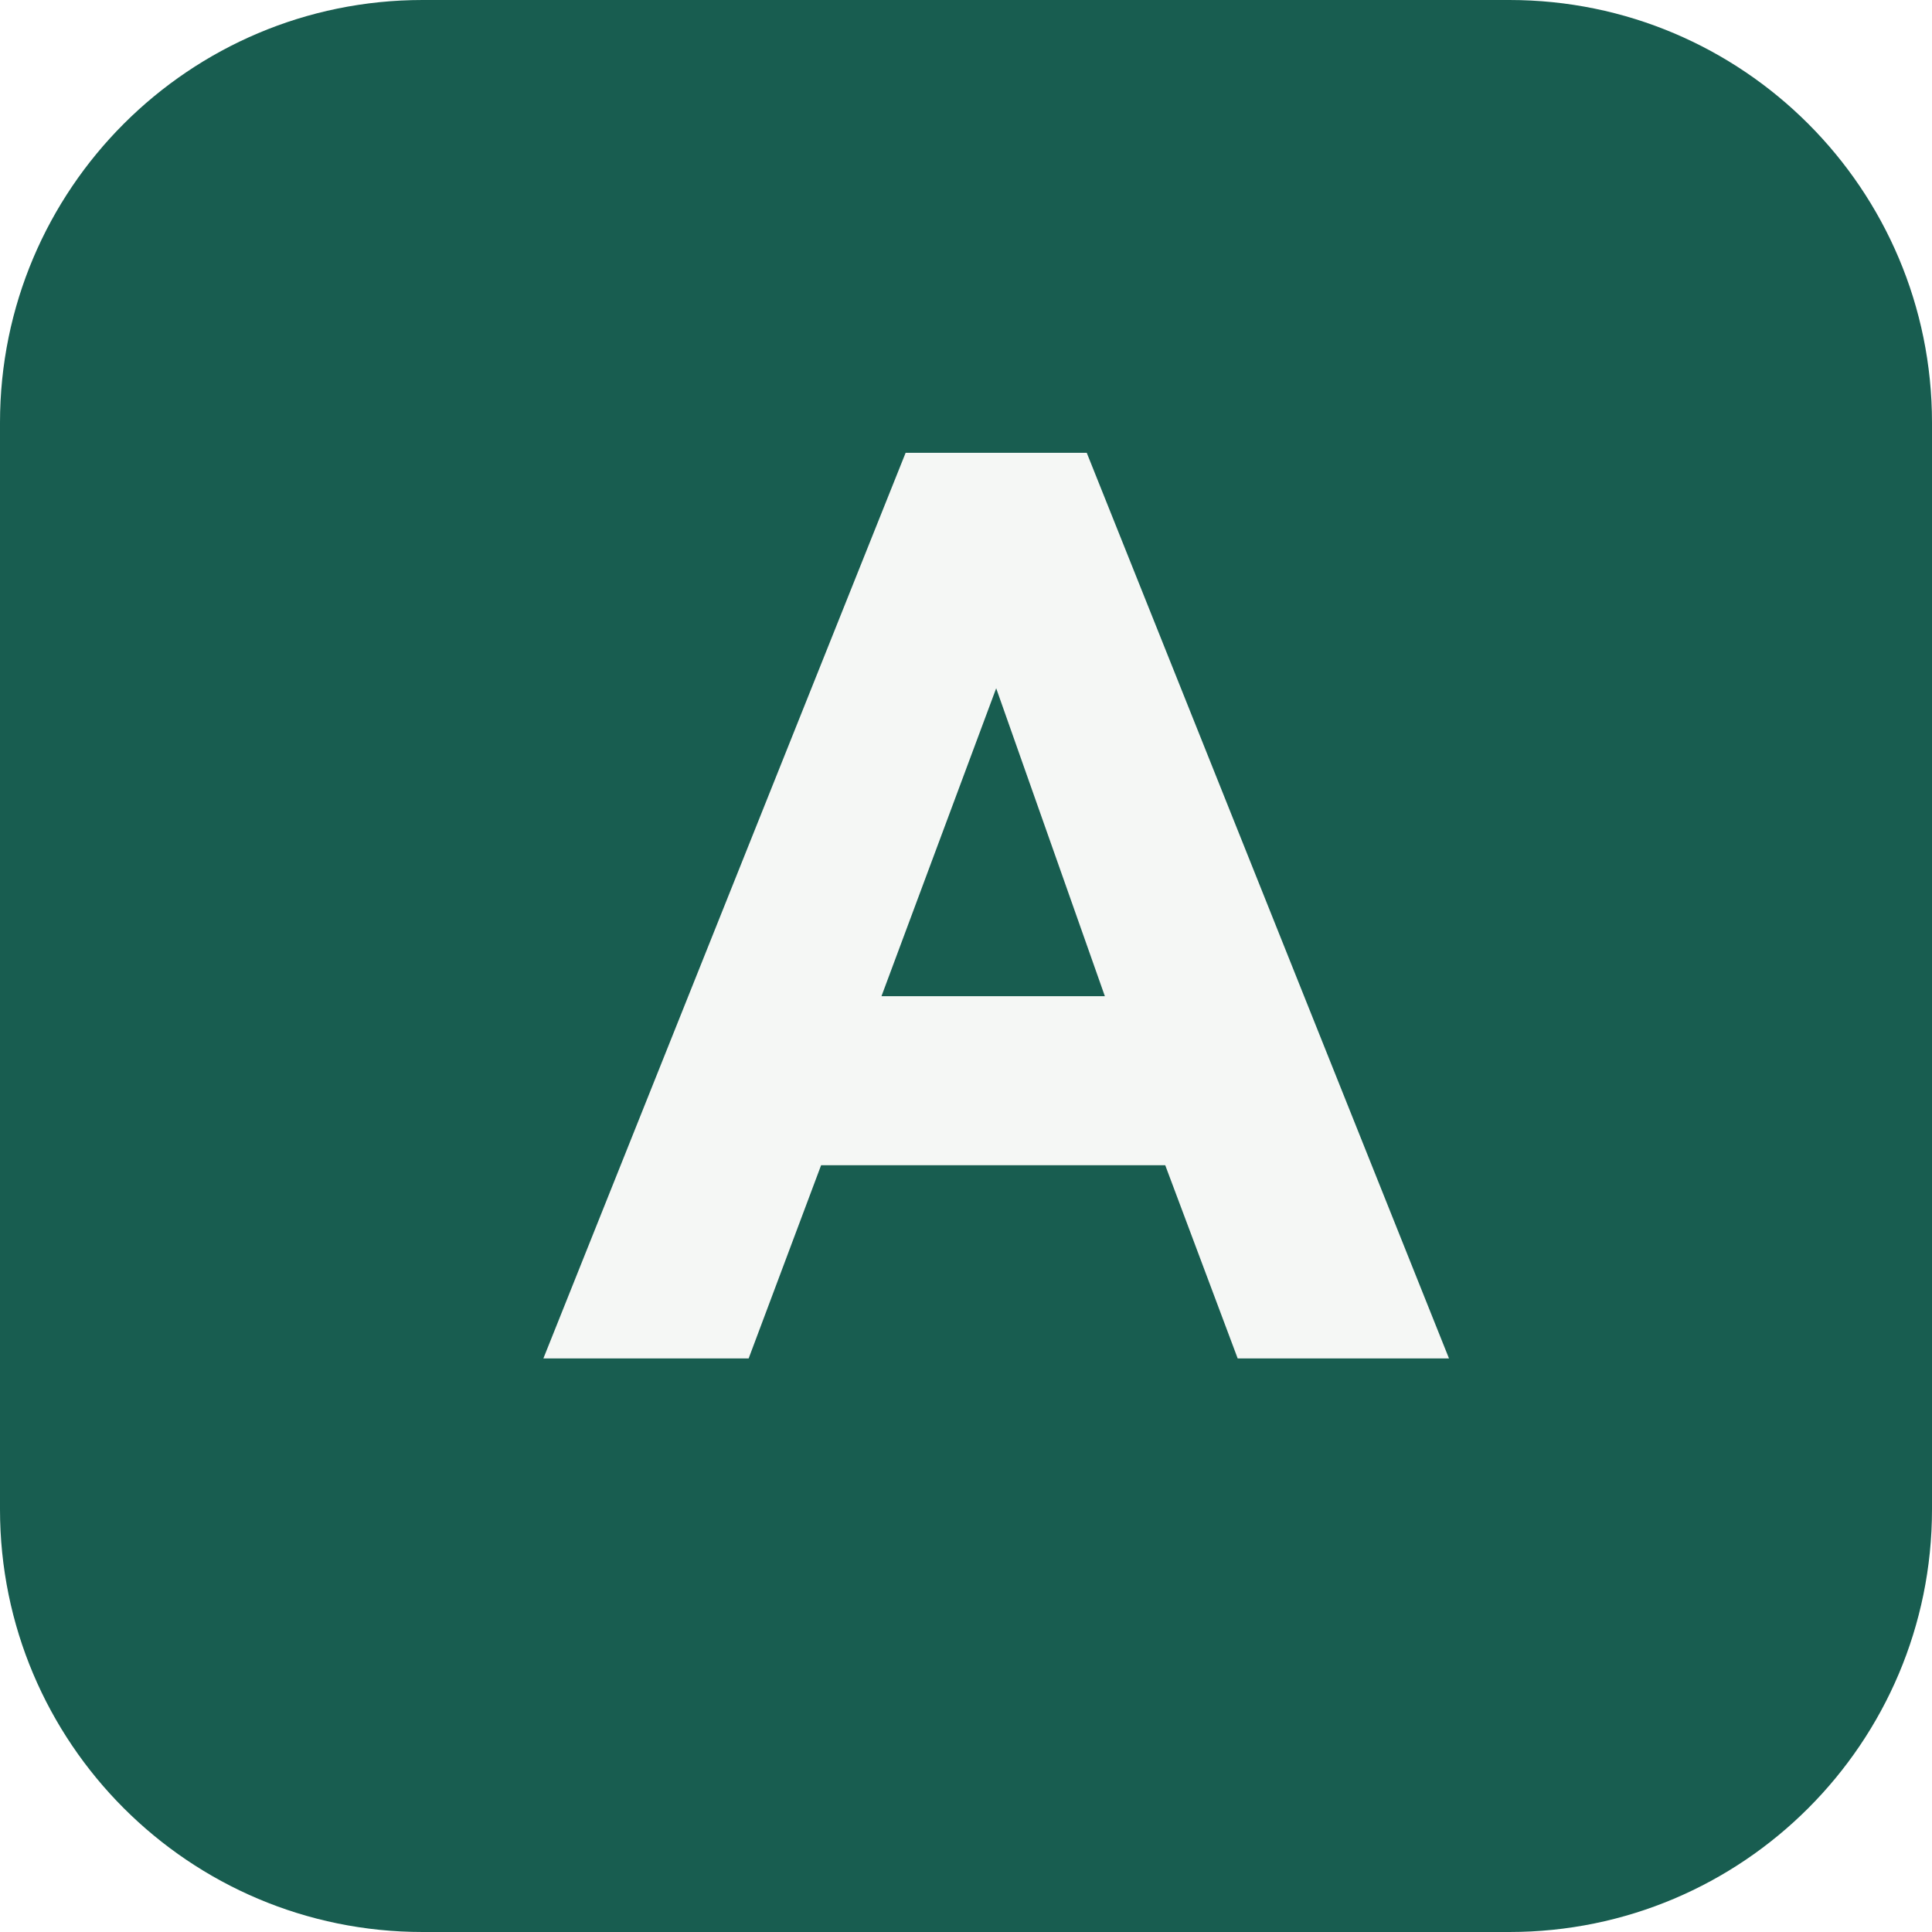
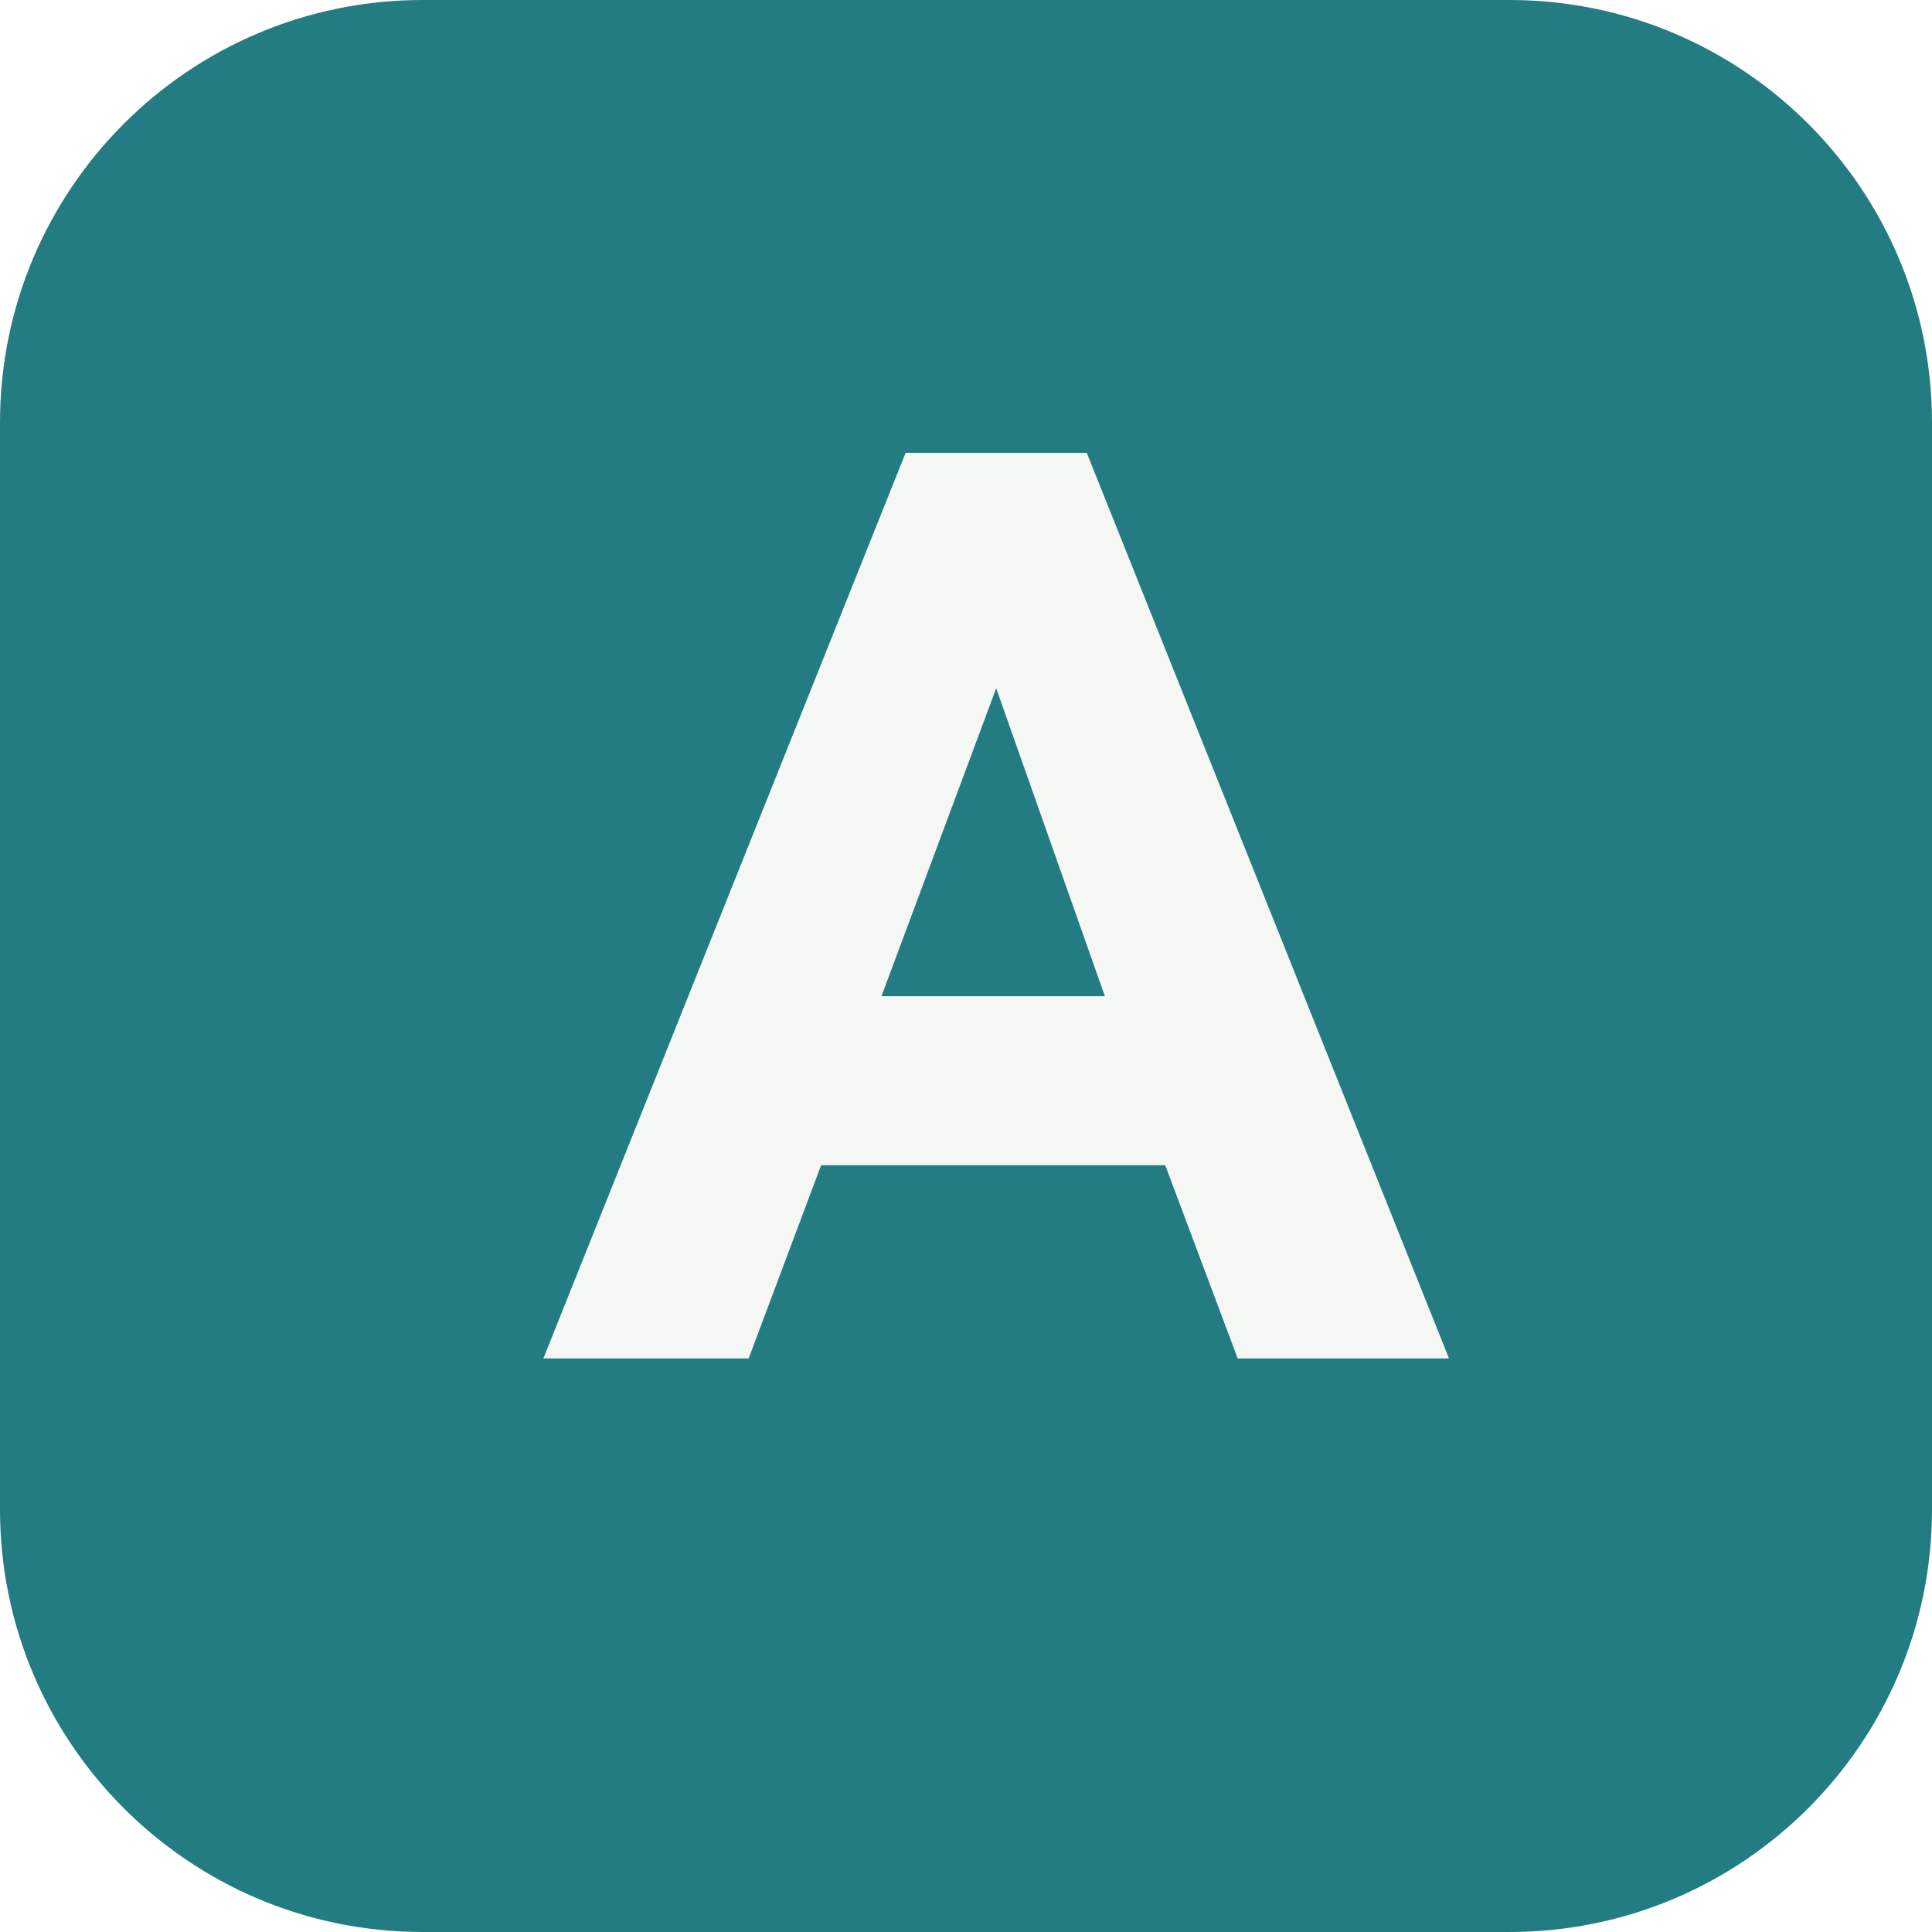
<svg xmlns="http://www.w3.org/2000/svg" viewBox="0 0 64 64" role="img" aria-label="Adgai mark">
-   <rect width="64" height="64" rx="14" fill="#185d50" />
+   <rect width="64" height="64" rx="14" fill="#227C82" />
  <path d="M18 45 30 15h6l12 30h-7l-2.4-6.4H27.2L24.8 45h-6.8Zm11.2-12h7.4L33 22.8 29.2 33Z" fill="#f5f7f5" />
</svg>
